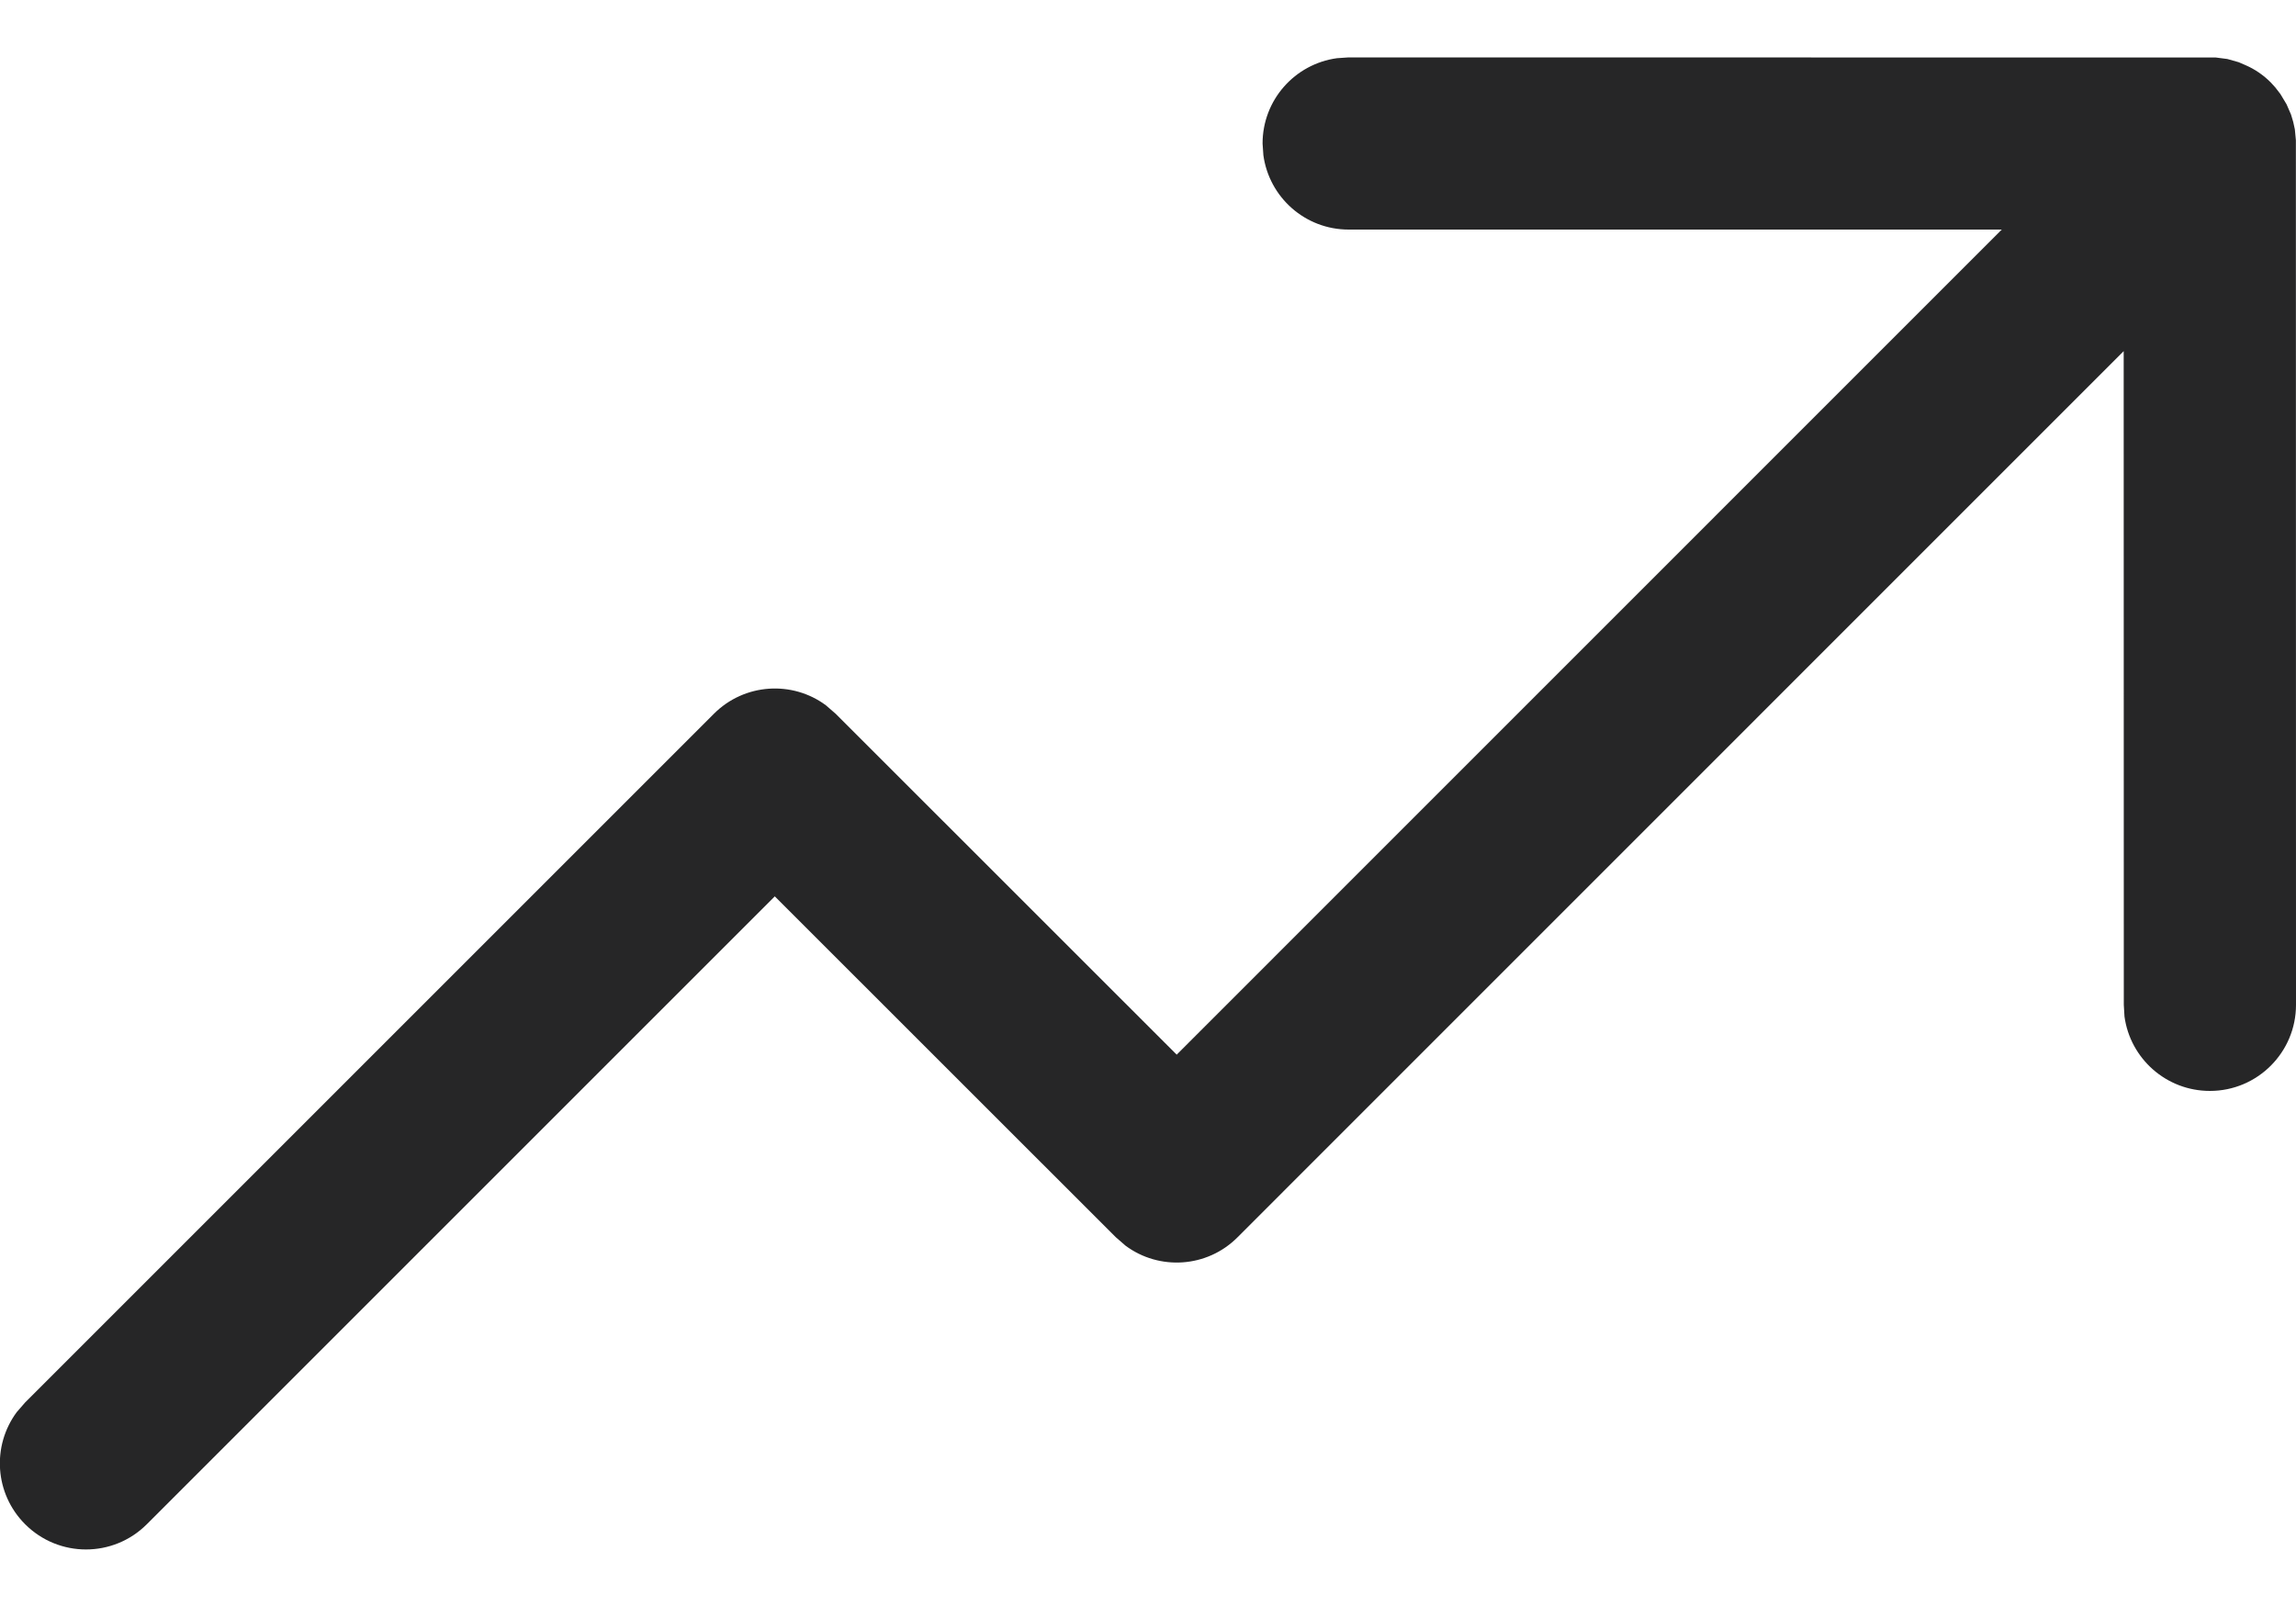
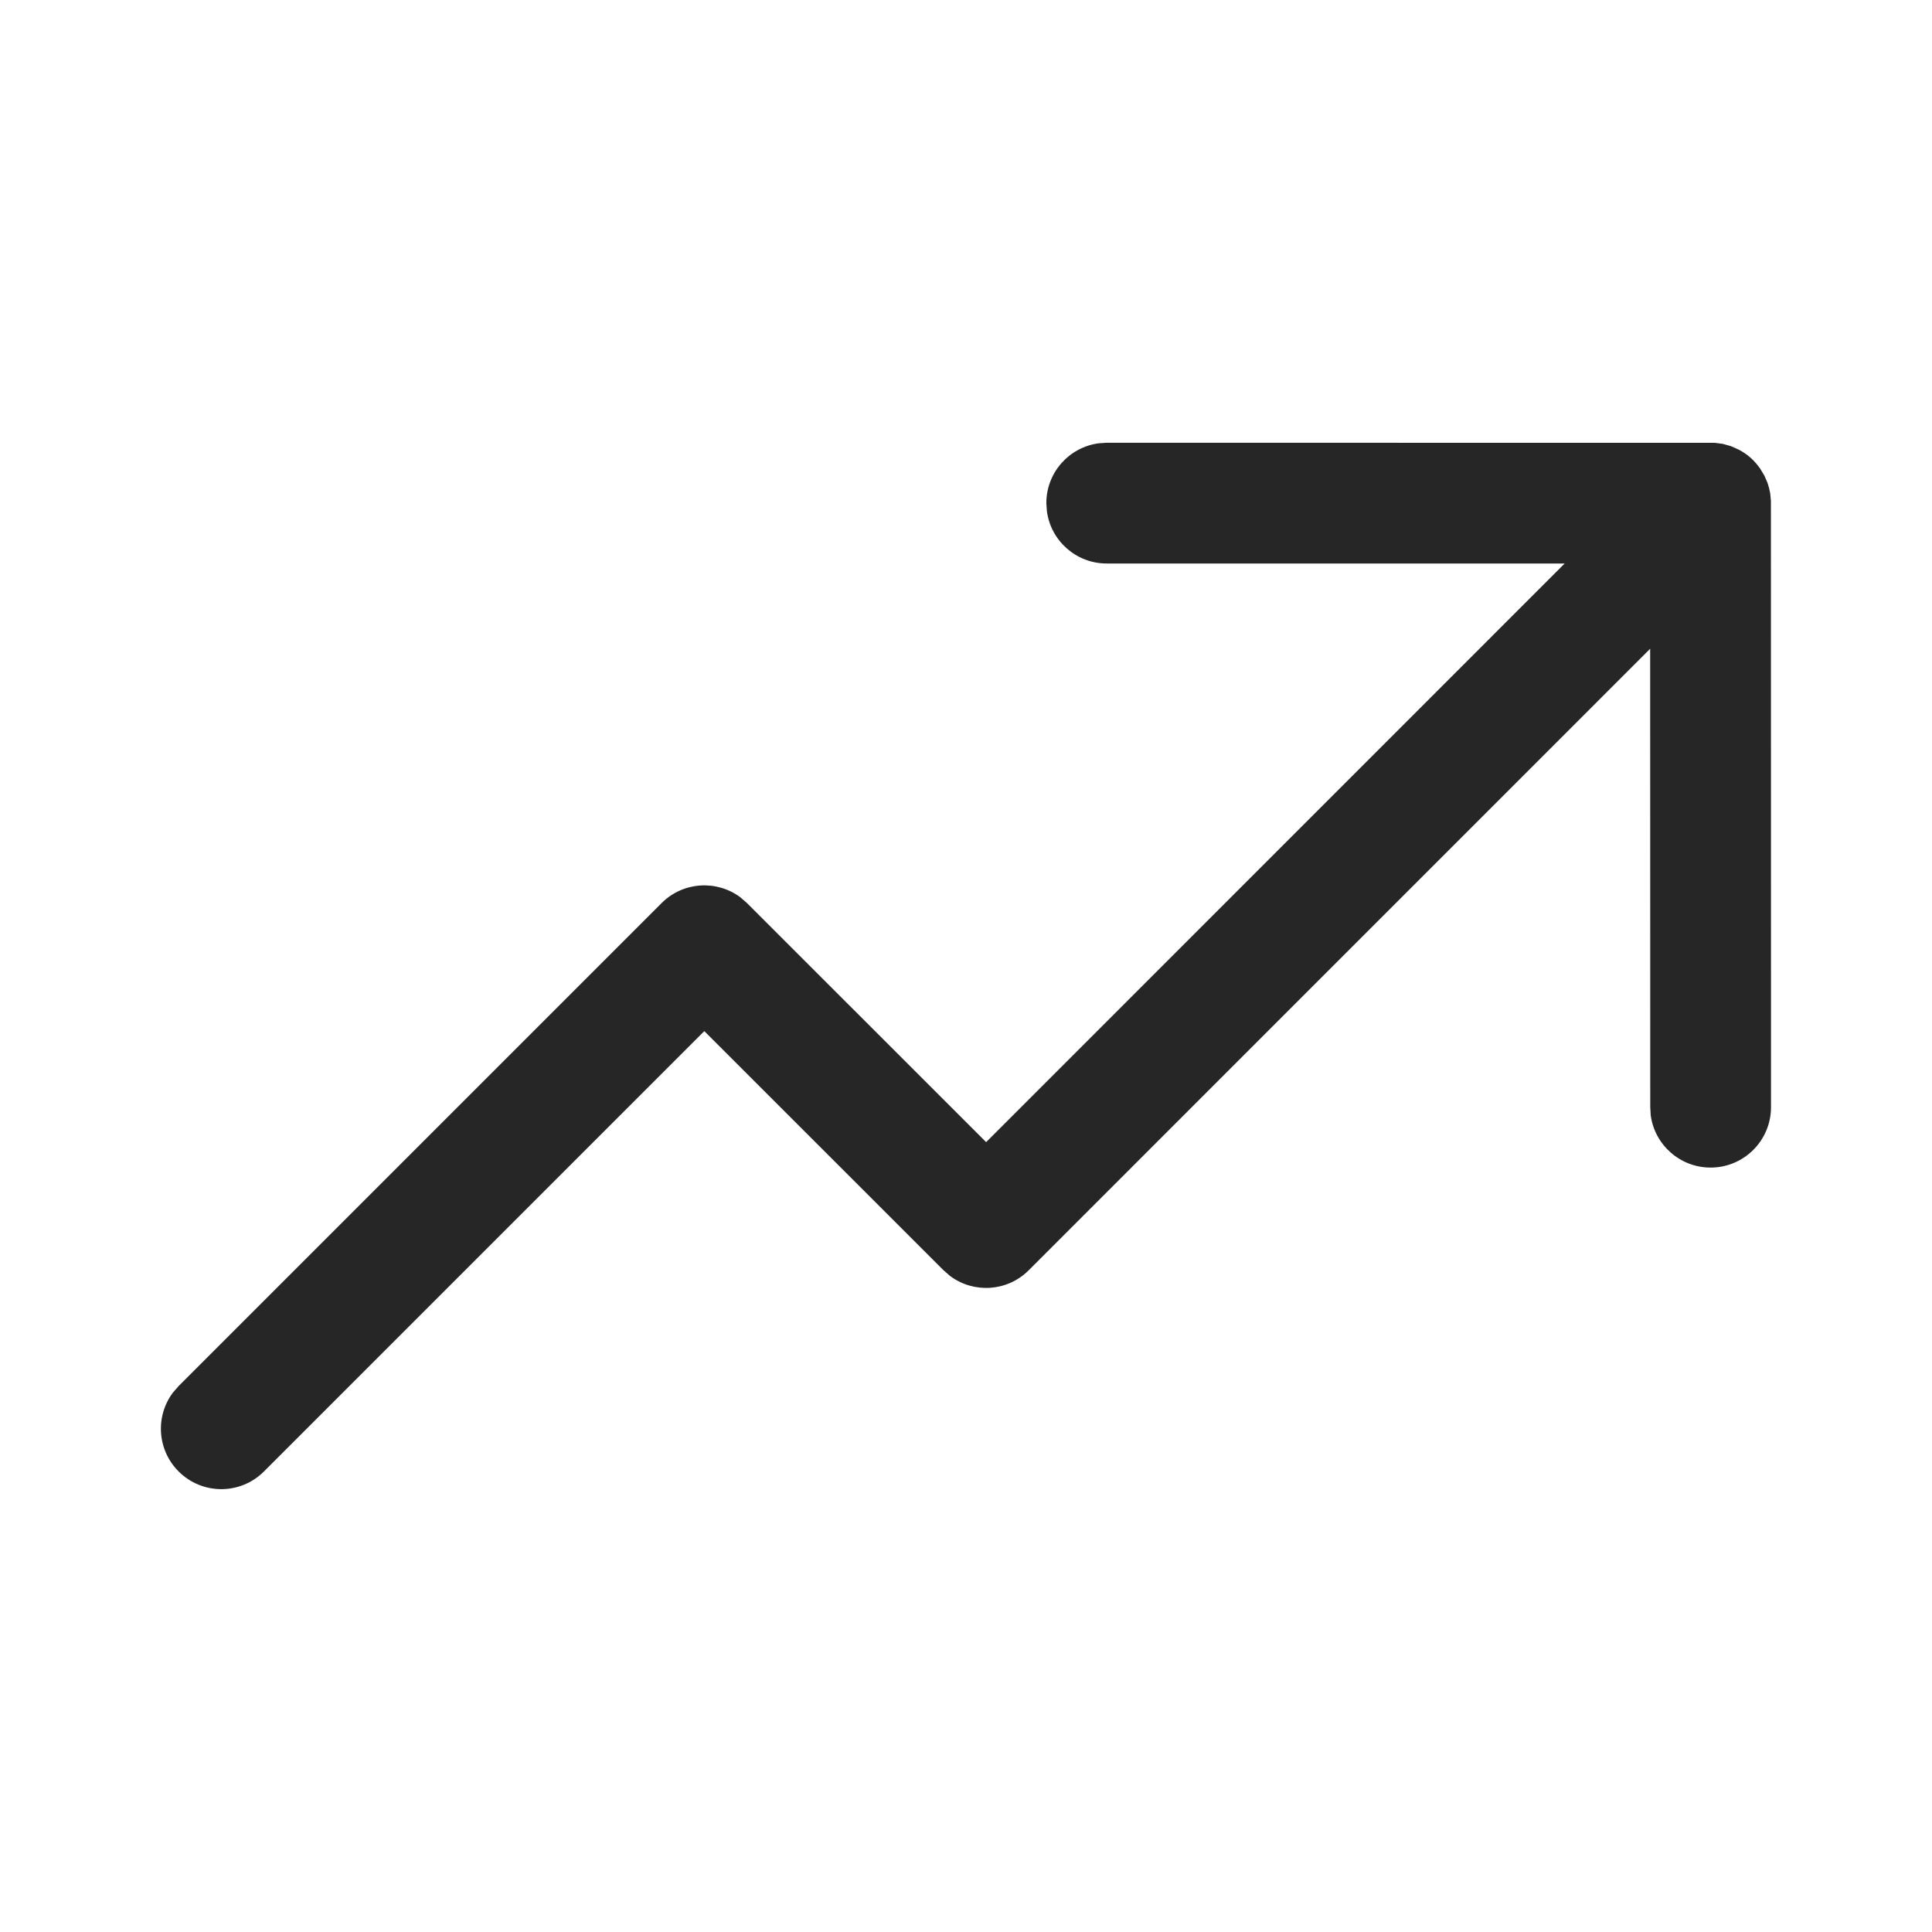
- <svg xmlns="http://www.w3.org/2000/svg" width="20" height="14" viewBox="0 0 20 14" fill="none">
-   <path d="M11.748 0.5L19.302 0.501L19.402 0.514L19.501 0.542L19.561 0.568C19.64 0.602 19.715 0.653 19.78 0.718L19.82 0.762L19.864 0.819L19.918 0.909L19.957 0.999L19.976 1.063L19.99 1.127L19.999 1.222L20 8.754C20 9.168 19.664 9.504 19.25 9.504C18.87 9.504 18.556 9.222 18.506 8.856L18.5 8.754L18.499 3.059L10.78 10.779C10.514 11.046 10.097 11.07 9.804 10.852L9.72 10.779L6.749 7.809L1.279 13.279C0.986 13.572 0.512 13.572 0.219 13.279C-0.048 13.012 -0.072 12.596 0.146 12.302L0.219 12.218L6.219 6.218C6.485 5.952 6.902 5.927 7.195 6.145L7.279 6.218L10.25 9.188L17.437 2H11.748C11.368 2 11.055 1.718 11.005 1.352L10.998 1.25C10.998 0.87 11.28 0.557 11.646 0.507L11.748 0.5Z" fill="#262627" />
+ <svg xmlns="http://www.w3.org/2000/svg" width="24" height="24" viewBox="0 0 24 24" fill="none">
+   <path d="M13.748 5.5L21.302 5.501L21.402 5.514L21.501 5.542L21.561 5.568C21.64 5.602 21.715 5.653 21.78 5.718L21.82 5.762L21.864 5.819L21.918 5.909L21.957 5.999L21.976 6.063L21.99 6.127L21.999 6.221L22 13.754C22 14.168 21.664 14.504 21.25 14.504C20.87 14.504 20.556 14.222 20.506 13.856L20.5 13.754L20.499 8.059L12.78 15.779C12.514 16.046 12.097 16.07 11.804 15.852L11.72 15.779L8.749 12.809L3.279 18.279C2.986 18.572 2.512 18.572 2.219 18.279C1.952 18.012 1.928 17.596 2.146 17.302L2.219 17.218L8.219 11.218C8.485 10.952 8.902 10.928 9.195 11.145L9.279 11.218L12.25 14.188L19.437 7H13.748C13.368 7 13.055 6.718 13.005 6.352L12.998 6.25C12.998 5.87 13.28 5.557 13.646 5.507L13.748 5.5Z" fill="#262627" />
</svg>
